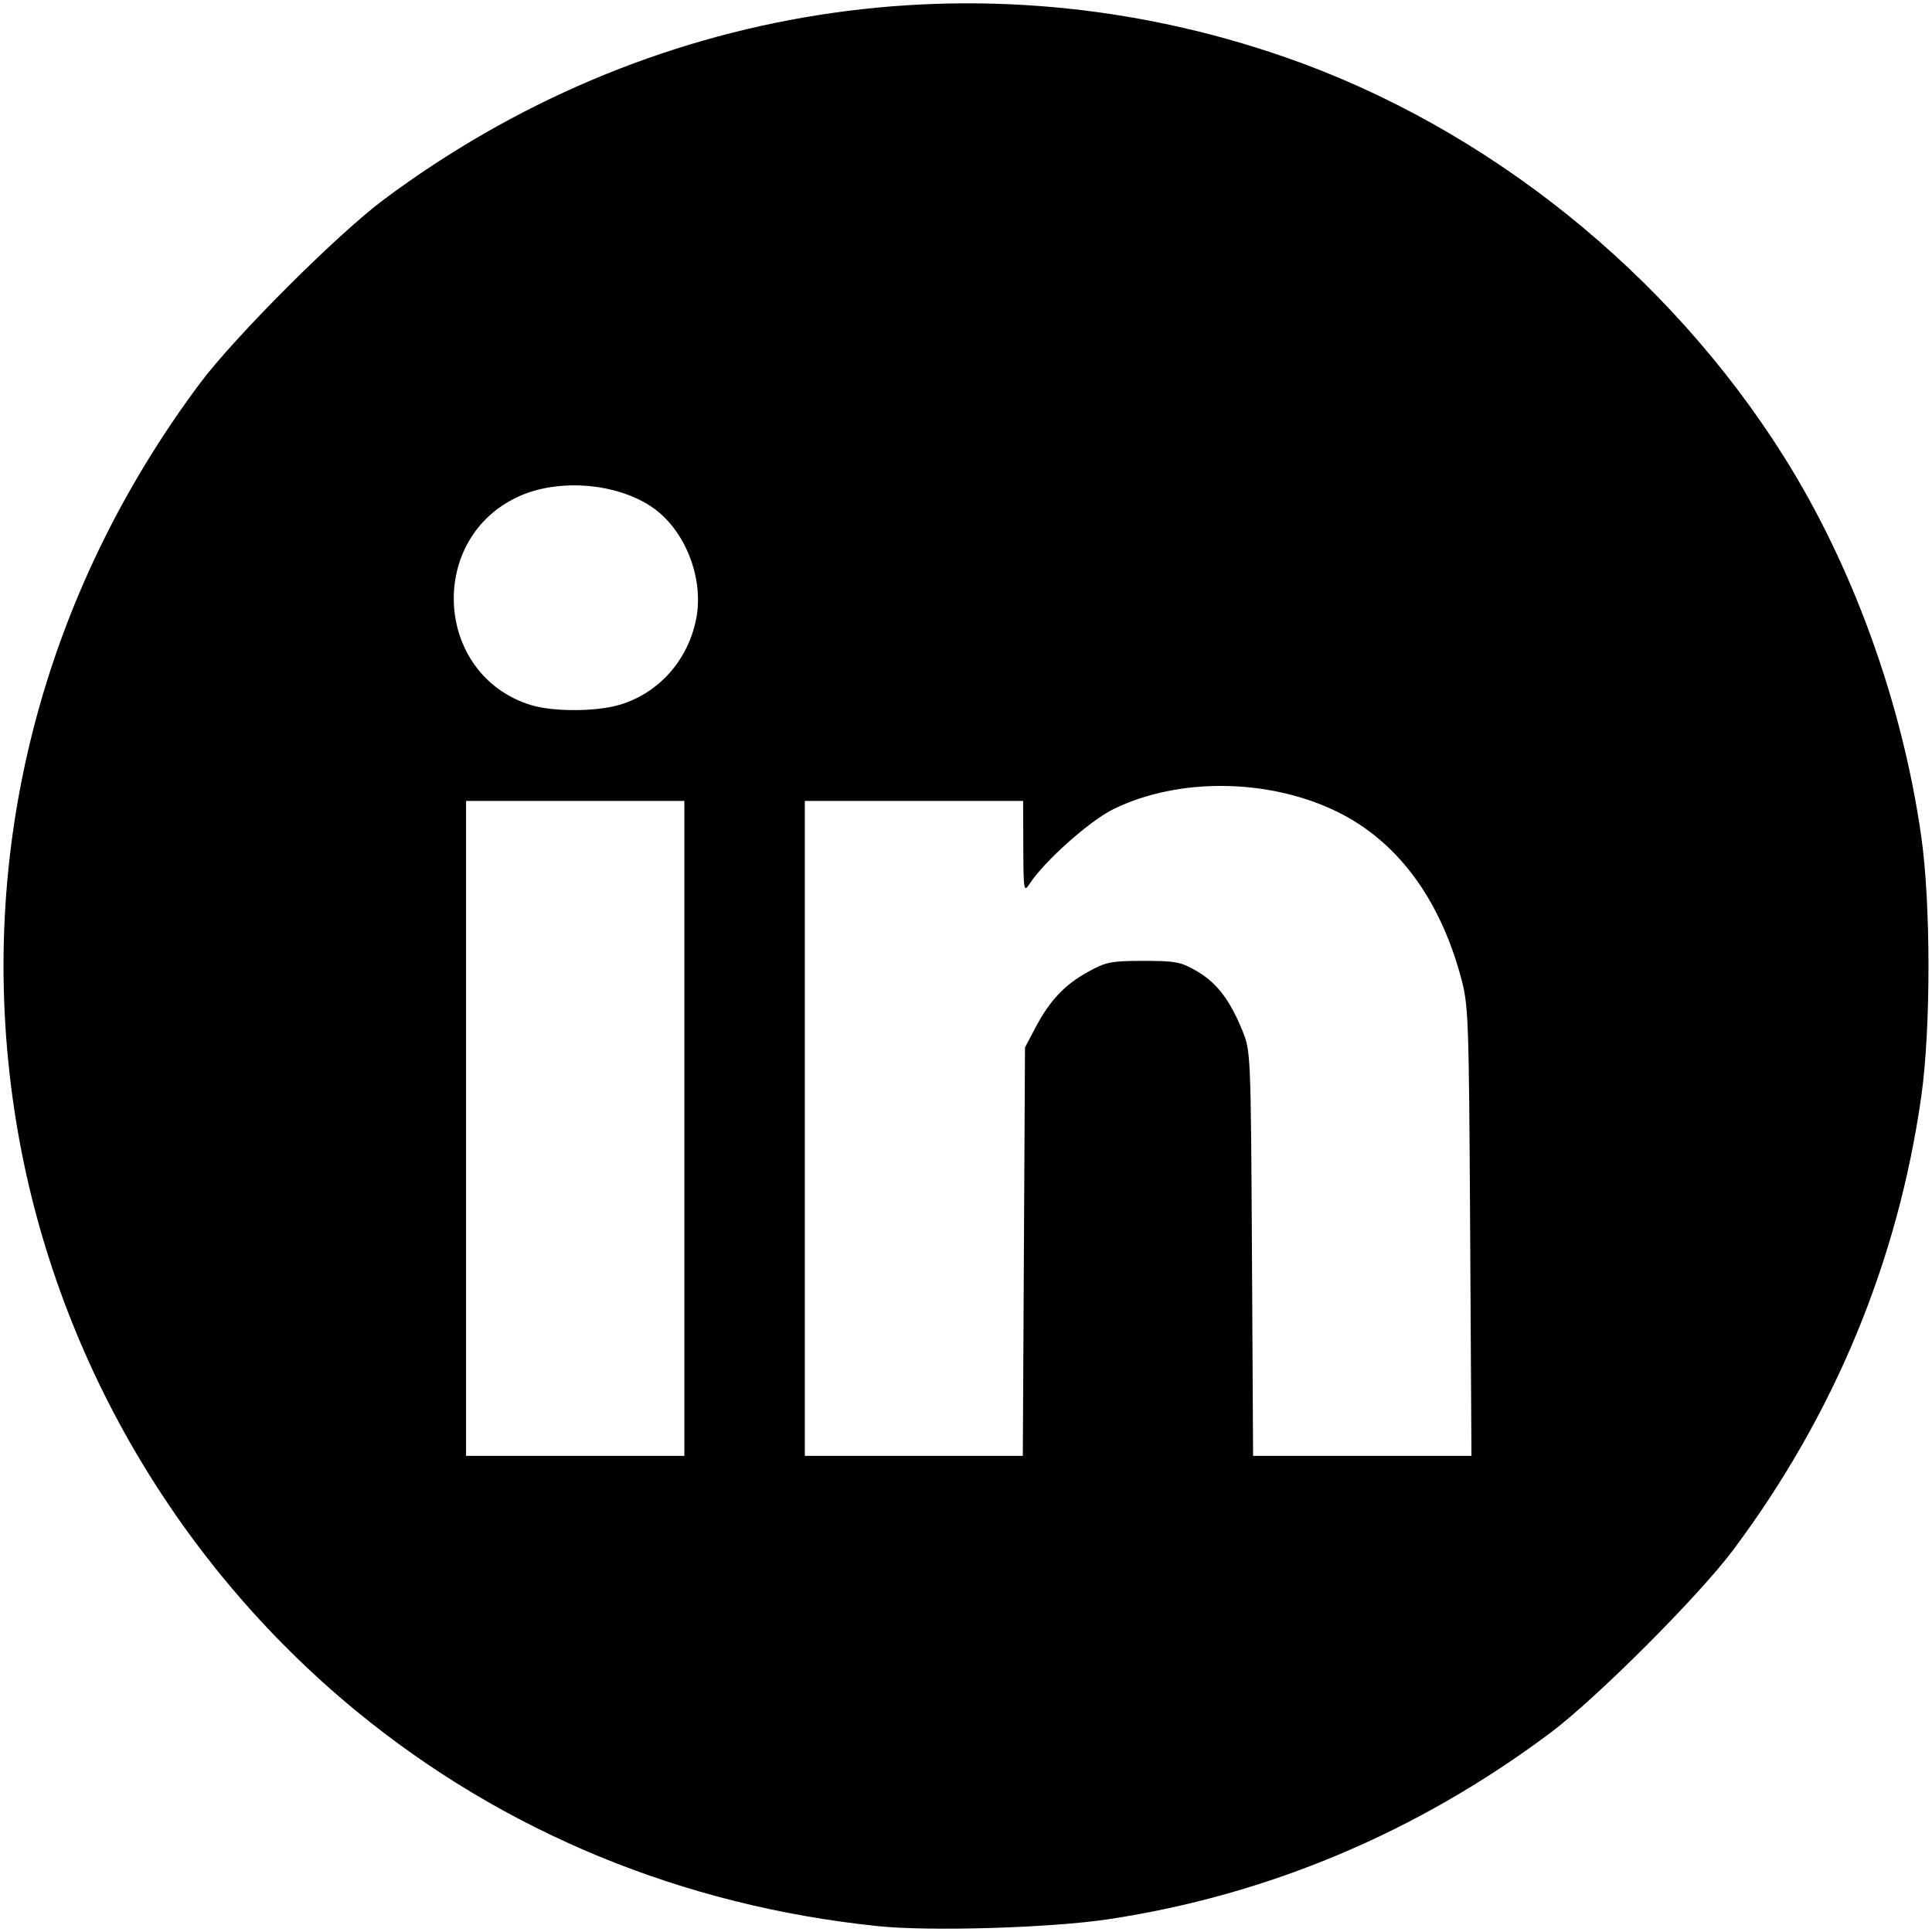
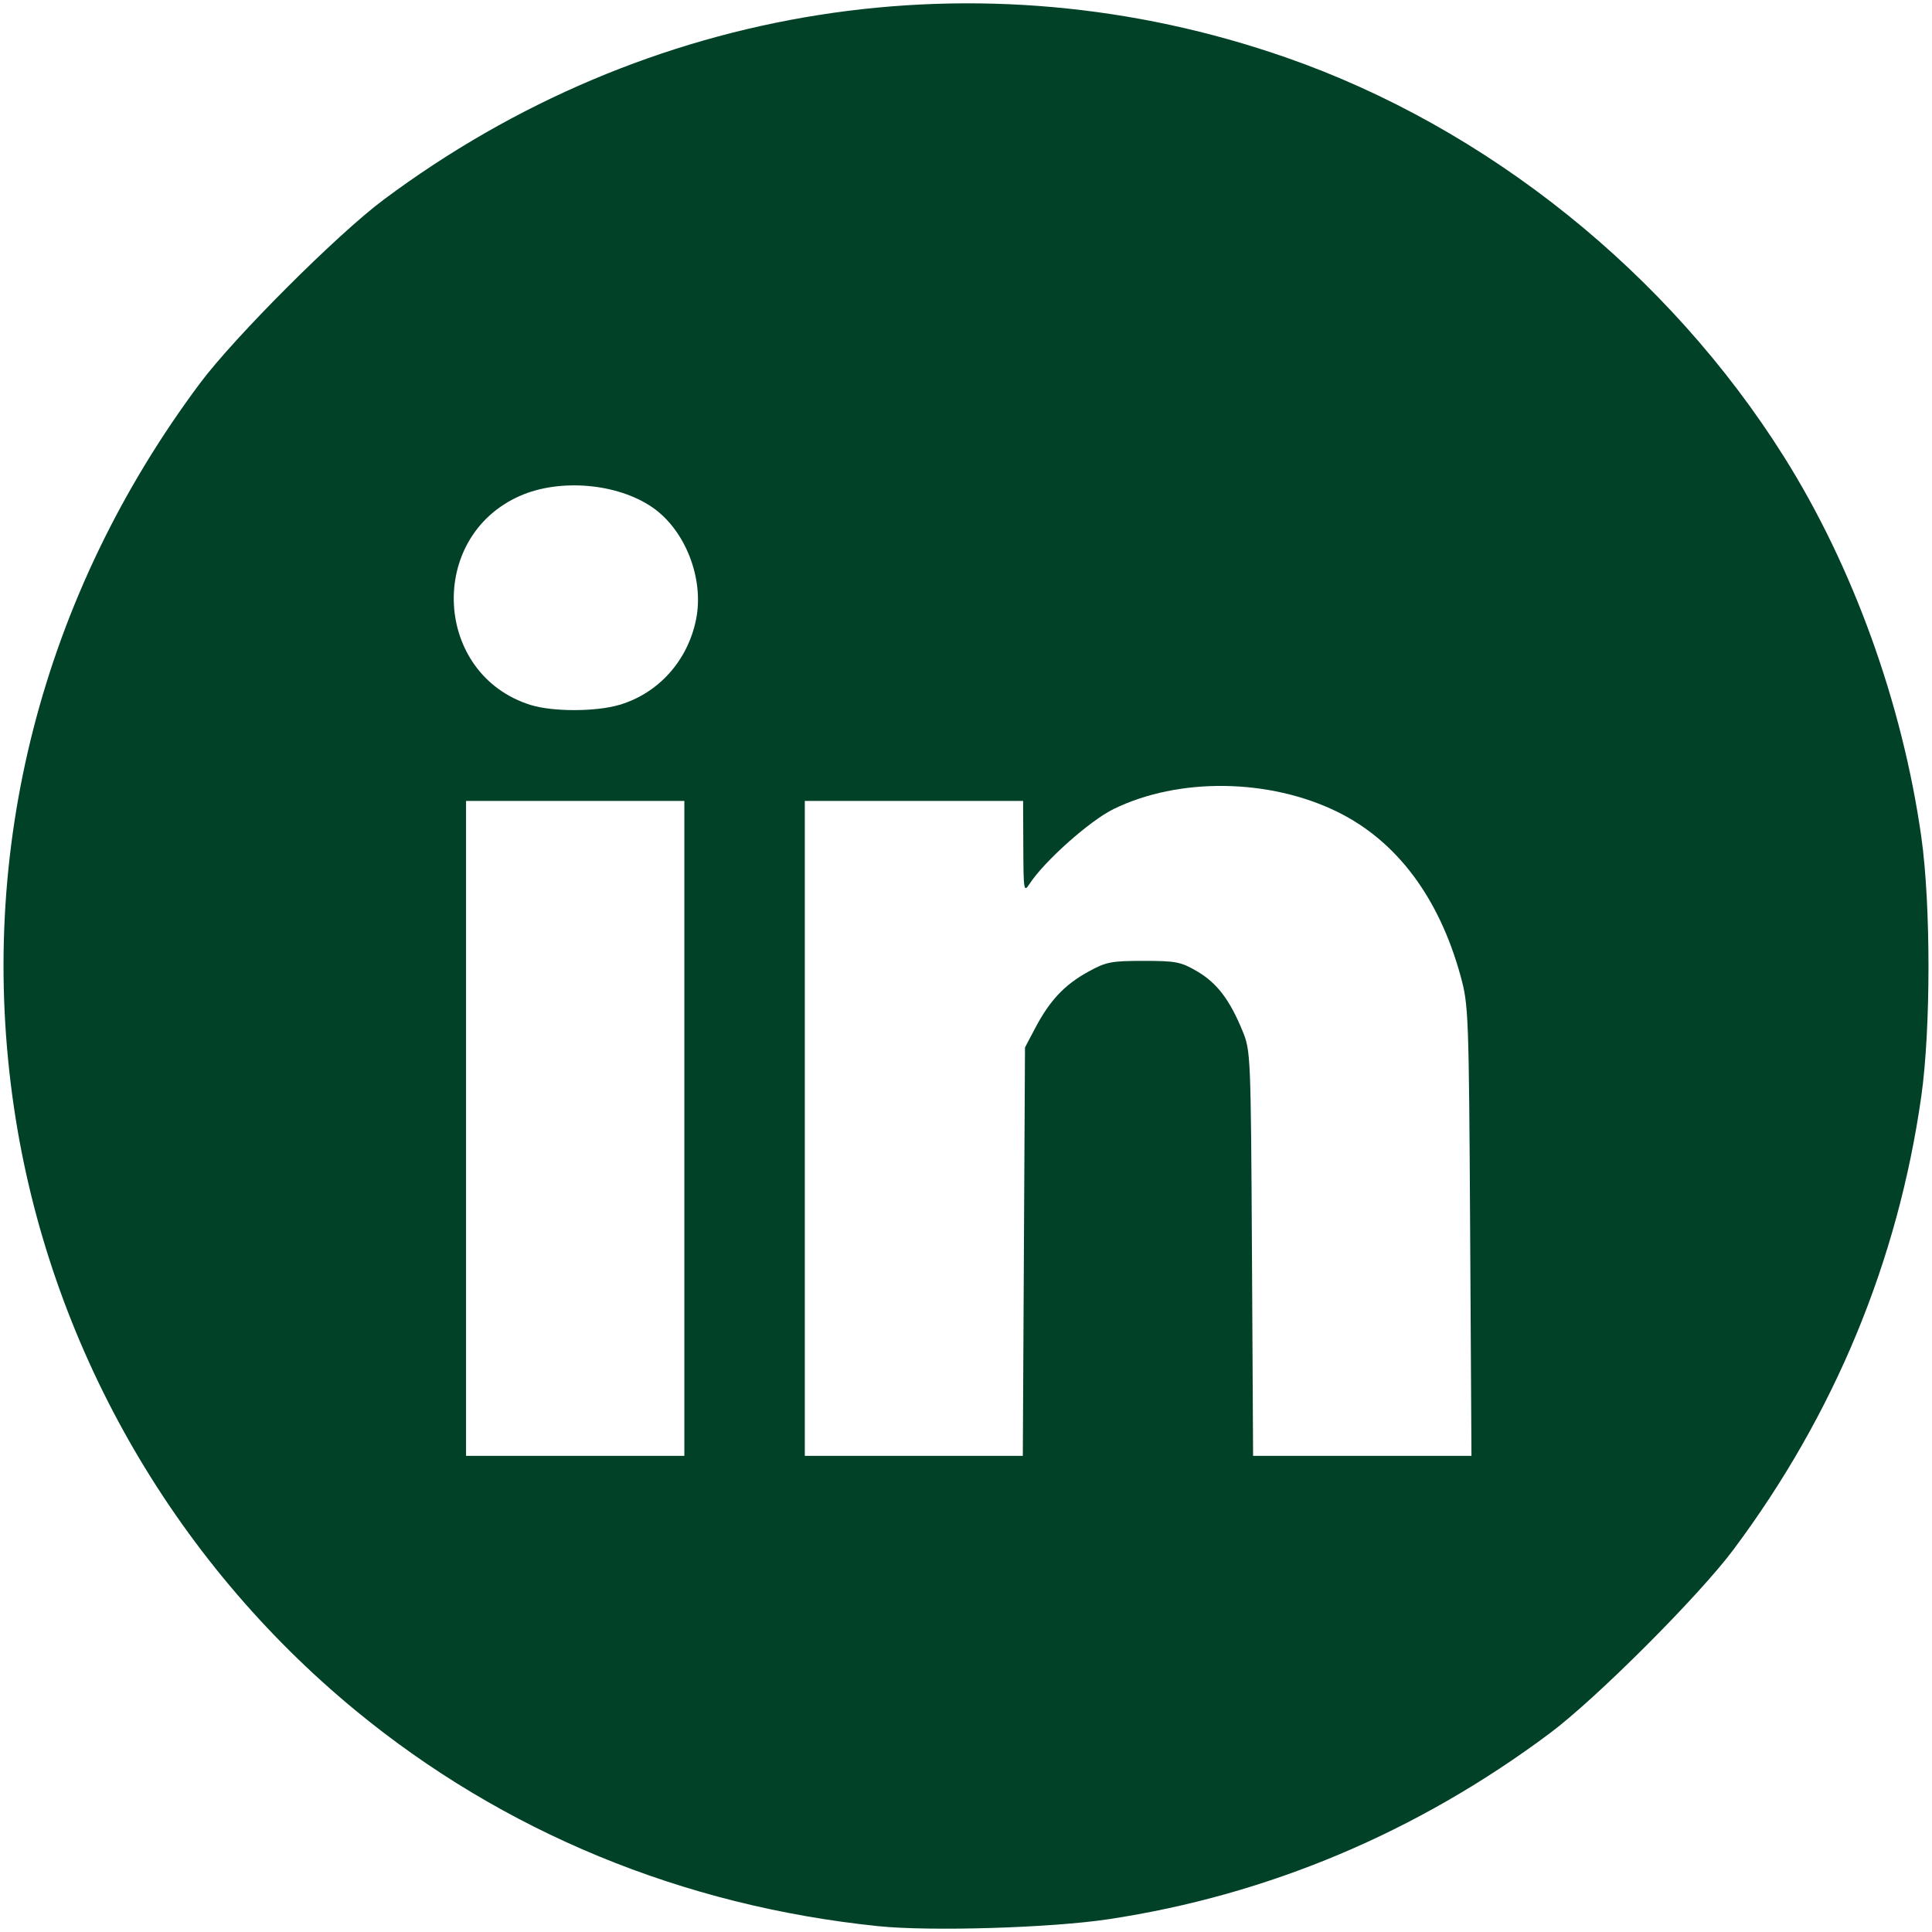
<svg xmlns="http://www.w3.org/2000/svg" width="400" height="400" viewBox="0 0 105.833 105.833" version="1.1" id="svg5">
  <defs id="defs2" />
  <g id="layer1">
-     <path style="fill:#000000;stroke-width:1" d="M 48.107,105.513 C 37.392,104.408 27.565,100.354 19.492,93.709 9.396,85.398 2.681,73.565 0.773,60.722 -1.318,46.644 2.278,32.615 10.957,20.993 12.846,18.463 18.47,12.84 21,10.95 35.411,0.189 53.682,-2.693 70.448,3.149 81.463,6.988 91.4,14.958 97.731,25.031 c 3.774,6.004 6.475,13.483 7.515,20.801 0.526,3.706 0.526,10.522 0,14.227 -1.282,9.031 -4.761,17.424 -10.29,24.828 -1.9,2.544 -7.518,8.163 -10.063,10.063 -7.261,5.423 -15.425,8.863 -24.165,10.182 -3.156,0.477 -9.761,0.676 -12.621,0.381 z M 37.488,61.812 v -17.938 h -5.979 -5.979 v 17.938 17.938 h 5.979 5.979 z m 18.6,6.753 0.06,-11.186 0.567,-1.075 c 0.787,-1.493 1.592,-2.35 2.873,-3.06 0.998,-0.553 1.273,-0.608 3.055,-0.608 1.775,0 2.051,0.054 2.943,0.578 1.079,0.634 1.783,1.56 2.479,3.261 0.446,1.089 0.455,1.313 0.516,12.192 l 0.062,11.083 h 5.981 5.981 L 80.533,67.43 C 80.463,55.499 80.446,55.059 80.008,53.461 78.828,49.165 76.513,46.075 73.28,44.482 69.537,42.637 64.562,42.572 60.994,44.322 c -1.297,0.636 -3.784,2.85 -4.591,4.088 -0.321,0.492 -0.337,0.4 -0.347,-2.01 l -0.011,-2.526 h -5.979 -5.979 v 17.938 17.938 h 5.971 5.971 z M 33.936,38.61 c 2.142,-0.636 3.743,-2.424 4.196,-4.688 0.447,-2.229 -0.594,-4.891 -2.396,-6.131 -1.917,-1.319 -5.066,-1.591 -7.252,-0.627 -5.116,2.256 -4.73,9.795 0.586,11.454 1.212,0.378 3.578,0.374 4.866,-0.009 z" id="path1524" />
+     <path style="fill:#004128;stroke-width:1;fill-opacity:1" d="M 48.107,105.513 C 37.392,104.408 27.565,100.354 19.492,93.709 9.396,85.398 2.681,73.565 0.773,60.722 -1.318,46.644 2.278,32.615 10.957,20.993 12.846,18.463 18.47,12.84 21,10.95 35.411,0.189 53.682,-2.693 70.448,3.149 81.463,6.988 91.4,14.958 97.731,25.031 c 3.774,6.004 6.475,13.483 7.515,20.801 0.526,3.706 0.526,10.522 0,14.227 -1.282,9.031 -4.761,17.424 -10.29,24.828 -1.9,2.544 -7.518,8.163 -10.063,10.063 -7.261,5.423 -15.425,8.863 -24.165,10.182 -3.156,0.477 -9.761,0.676 -12.621,0.381 z M 37.488,61.812 v -17.938 h -5.979 -5.979 v 17.938 17.938 h 5.979 5.979 z m 18.6,6.753 0.06,-11.186 0.567,-1.075 c 0.787,-1.493 1.592,-2.35 2.873,-3.06 0.998,-0.553 1.273,-0.608 3.055,-0.608 1.775,0 2.051,0.054 2.943,0.578 1.079,0.634 1.783,1.56 2.479,3.261 0.446,1.089 0.455,1.313 0.516,12.192 l 0.062,11.083 h 5.981 5.981 L 80.533,67.43 C 80.463,55.499 80.446,55.059 80.008,53.461 78.828,49.165 76.513,46.075 73.28,44.482 69.537,42.637 64.562,42.572 60.994,44.322 c -1.297,0.636 -3.784,2.85 -4.591,4.088 -0.321,0.492 -0.337,0.4 -0.347,-2.01 l -0.011,-2.526 h -5.979 -5.979 v 17.938 17.938 h 5.971 5.971 z M 33.936,38.61 c 2.142,-0.636 3.743,-2.424 4.196,-4.688 0.447,-2.229 -0.594,-4.891 -2.396,-6.131 -1.917,-1.319 -5.066,-1.591 -7.252,-0.627 -5.116,2.256 -4.73,9.795 0.586,11.454 1.212,0.378 3.578,0.374 4.866,-0.009 z" id="path1524" />
  </g>
</svg>
